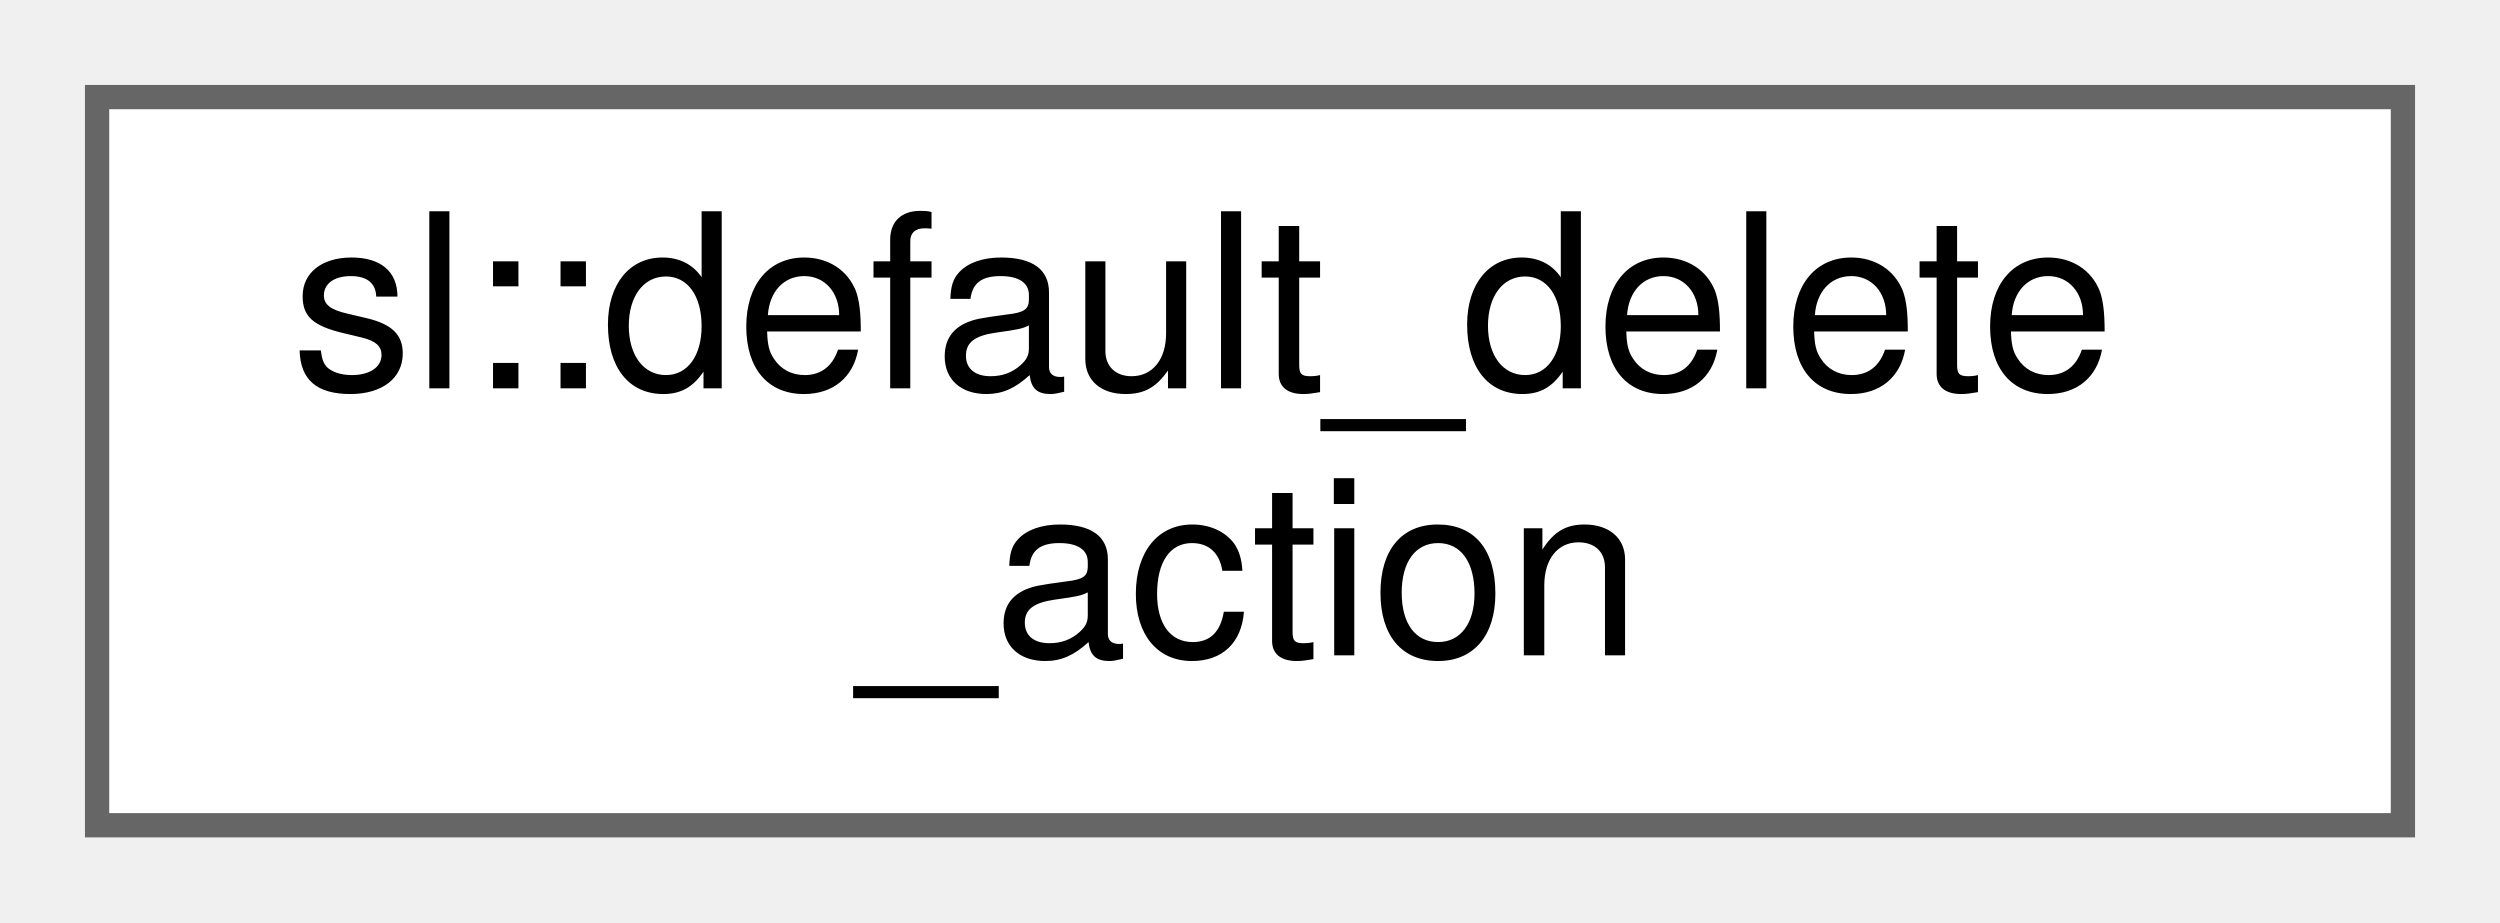
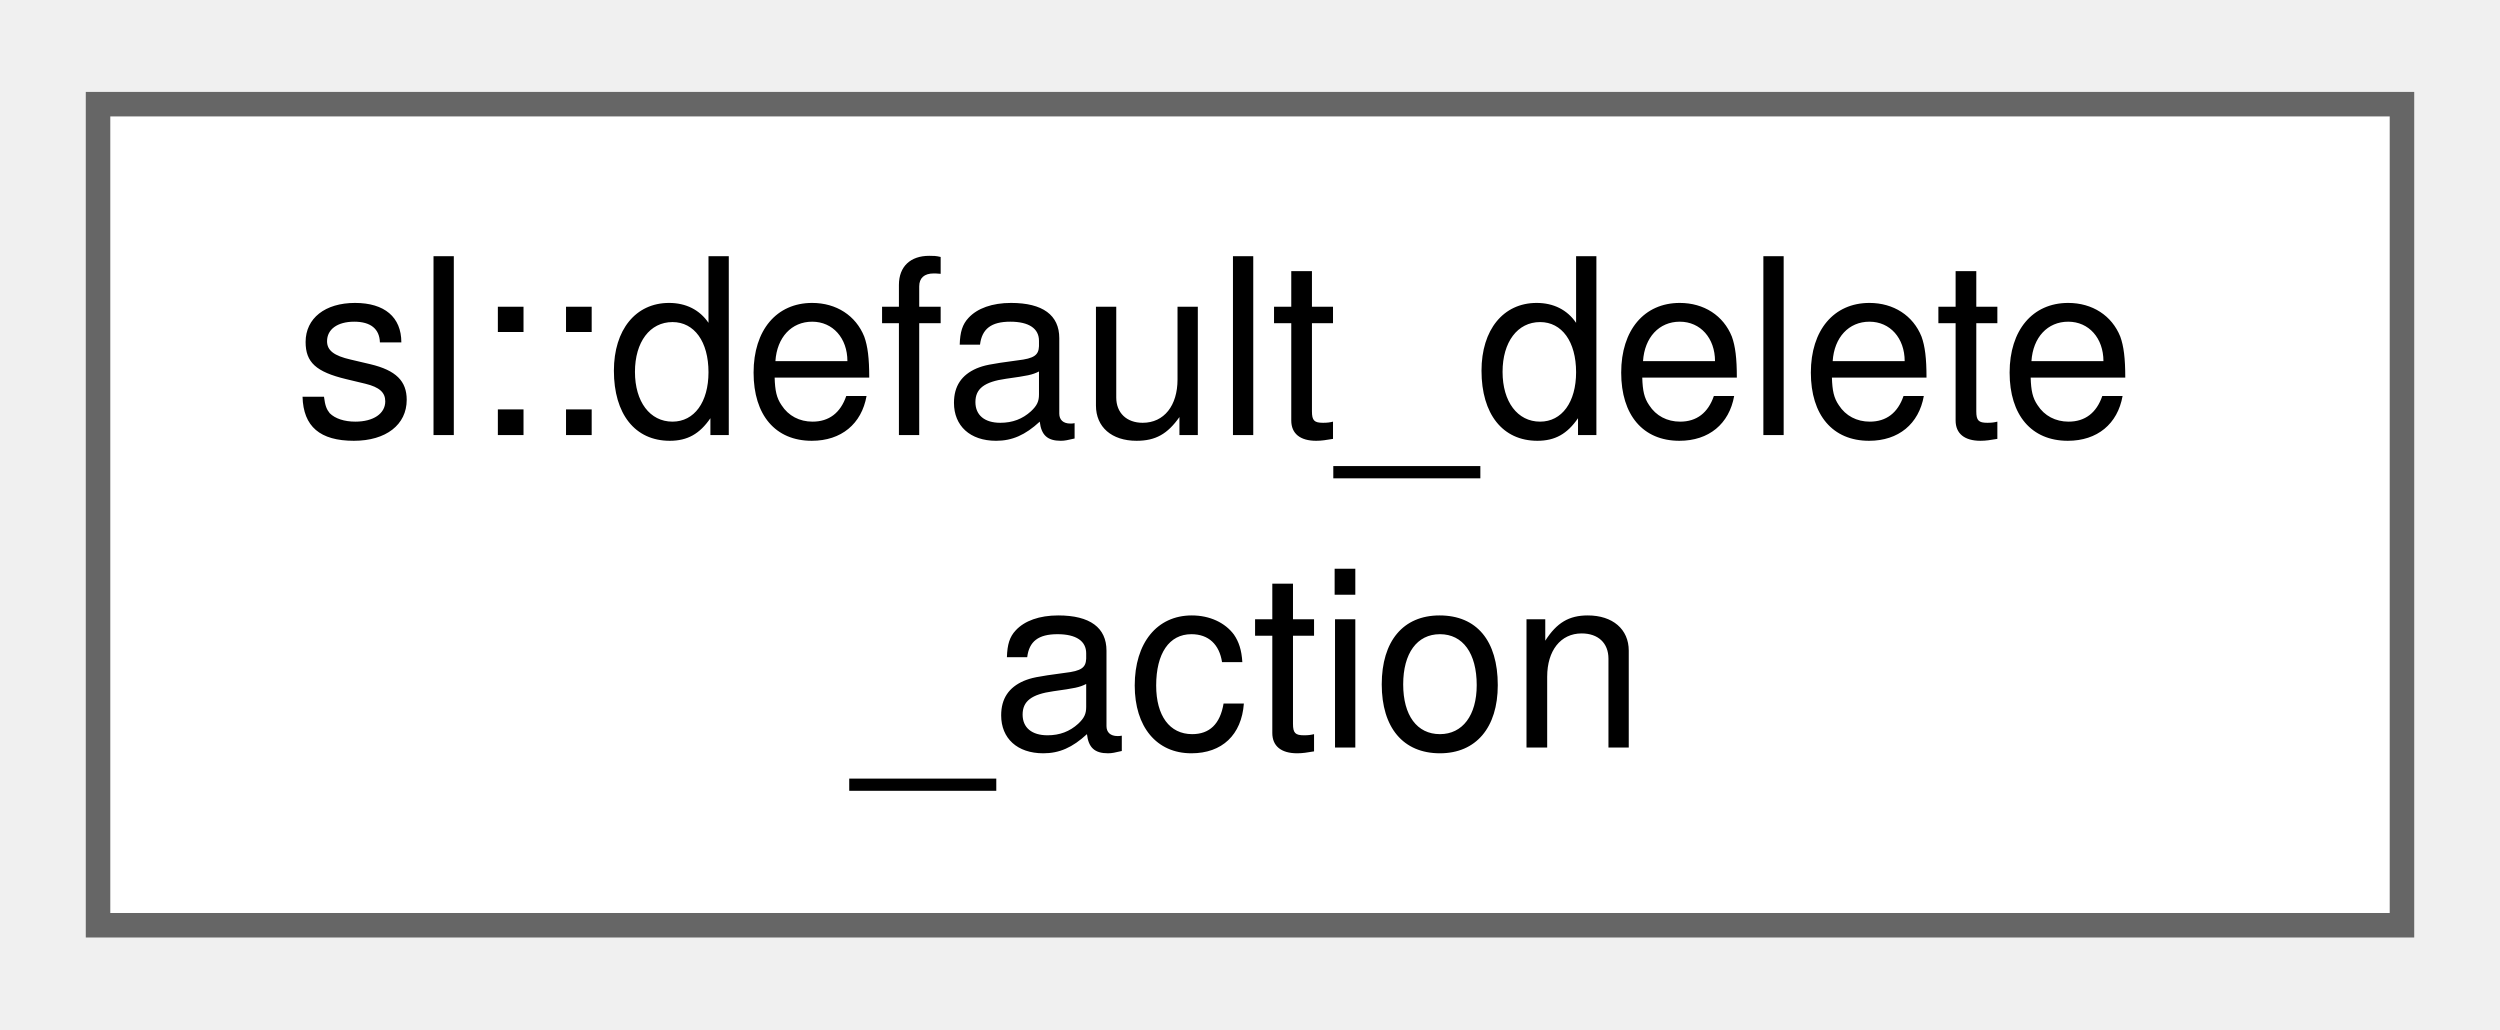
- <svg xmlns="http://www.w3.org/2000/svg" xmlns:xlink="http://www.w3.org/1999/xlink" width="103pt" height="38pt" viewBox="0.00 0.00 103.00 38.00">
-   <g id="graph0" class="graph" transform="scale(1 1) rotate(0) translate(4 34)">
+ <svg xmlns="http://www.w3.org/2000/svg" xmlns:xlink="http://www.w3.org/1999/xlink" width="102pt" height="42pt" viewBox="0.00 0.00 102.00 41.50">
+   <g id="graph0" class="graph" transform="scale(1 1) rotate(0) translate(4 37.5)">
    <g id="node1" class="node">
      <g id="a_node1">
        <a xlink:href="df/d4b/structsl_1_1default__delete__action.html" target="_top" xlink:title="default delete action for unique_handle with an empty operator ()">
-           <polygon fill="white" stroke="#666666" points="95,-30 0,-30 0,0 95,0 95,-30" />
-           <text text-anchor="start" x="8" y="-18" font-family="Helvetica,sans-Serif" font-size="10.00">sl::default_delete</text>
-           <text text-anchor="middle" x="47.5" y="-7" font-family="Helvetica,sans-Serif" font-size="10.00">_action</text>
+           <polygon fill="white" stroke="#666666" points="94,-33.5 0,-33.5 0,0 94,0 94,-33.5" />
+           <text text-anchor="start" x="8" y="-20" font-family="Helvetica,sans-Serif" font-size="10.00">sl::default_delete</text>
+           <text text-anchor="middle" x="47" y="-7.25" font-family="Helvetica,sans-Serif" font-size="10.00">_action</text>
        </a>
      </g>
    </g>
  </g>
</svg>
